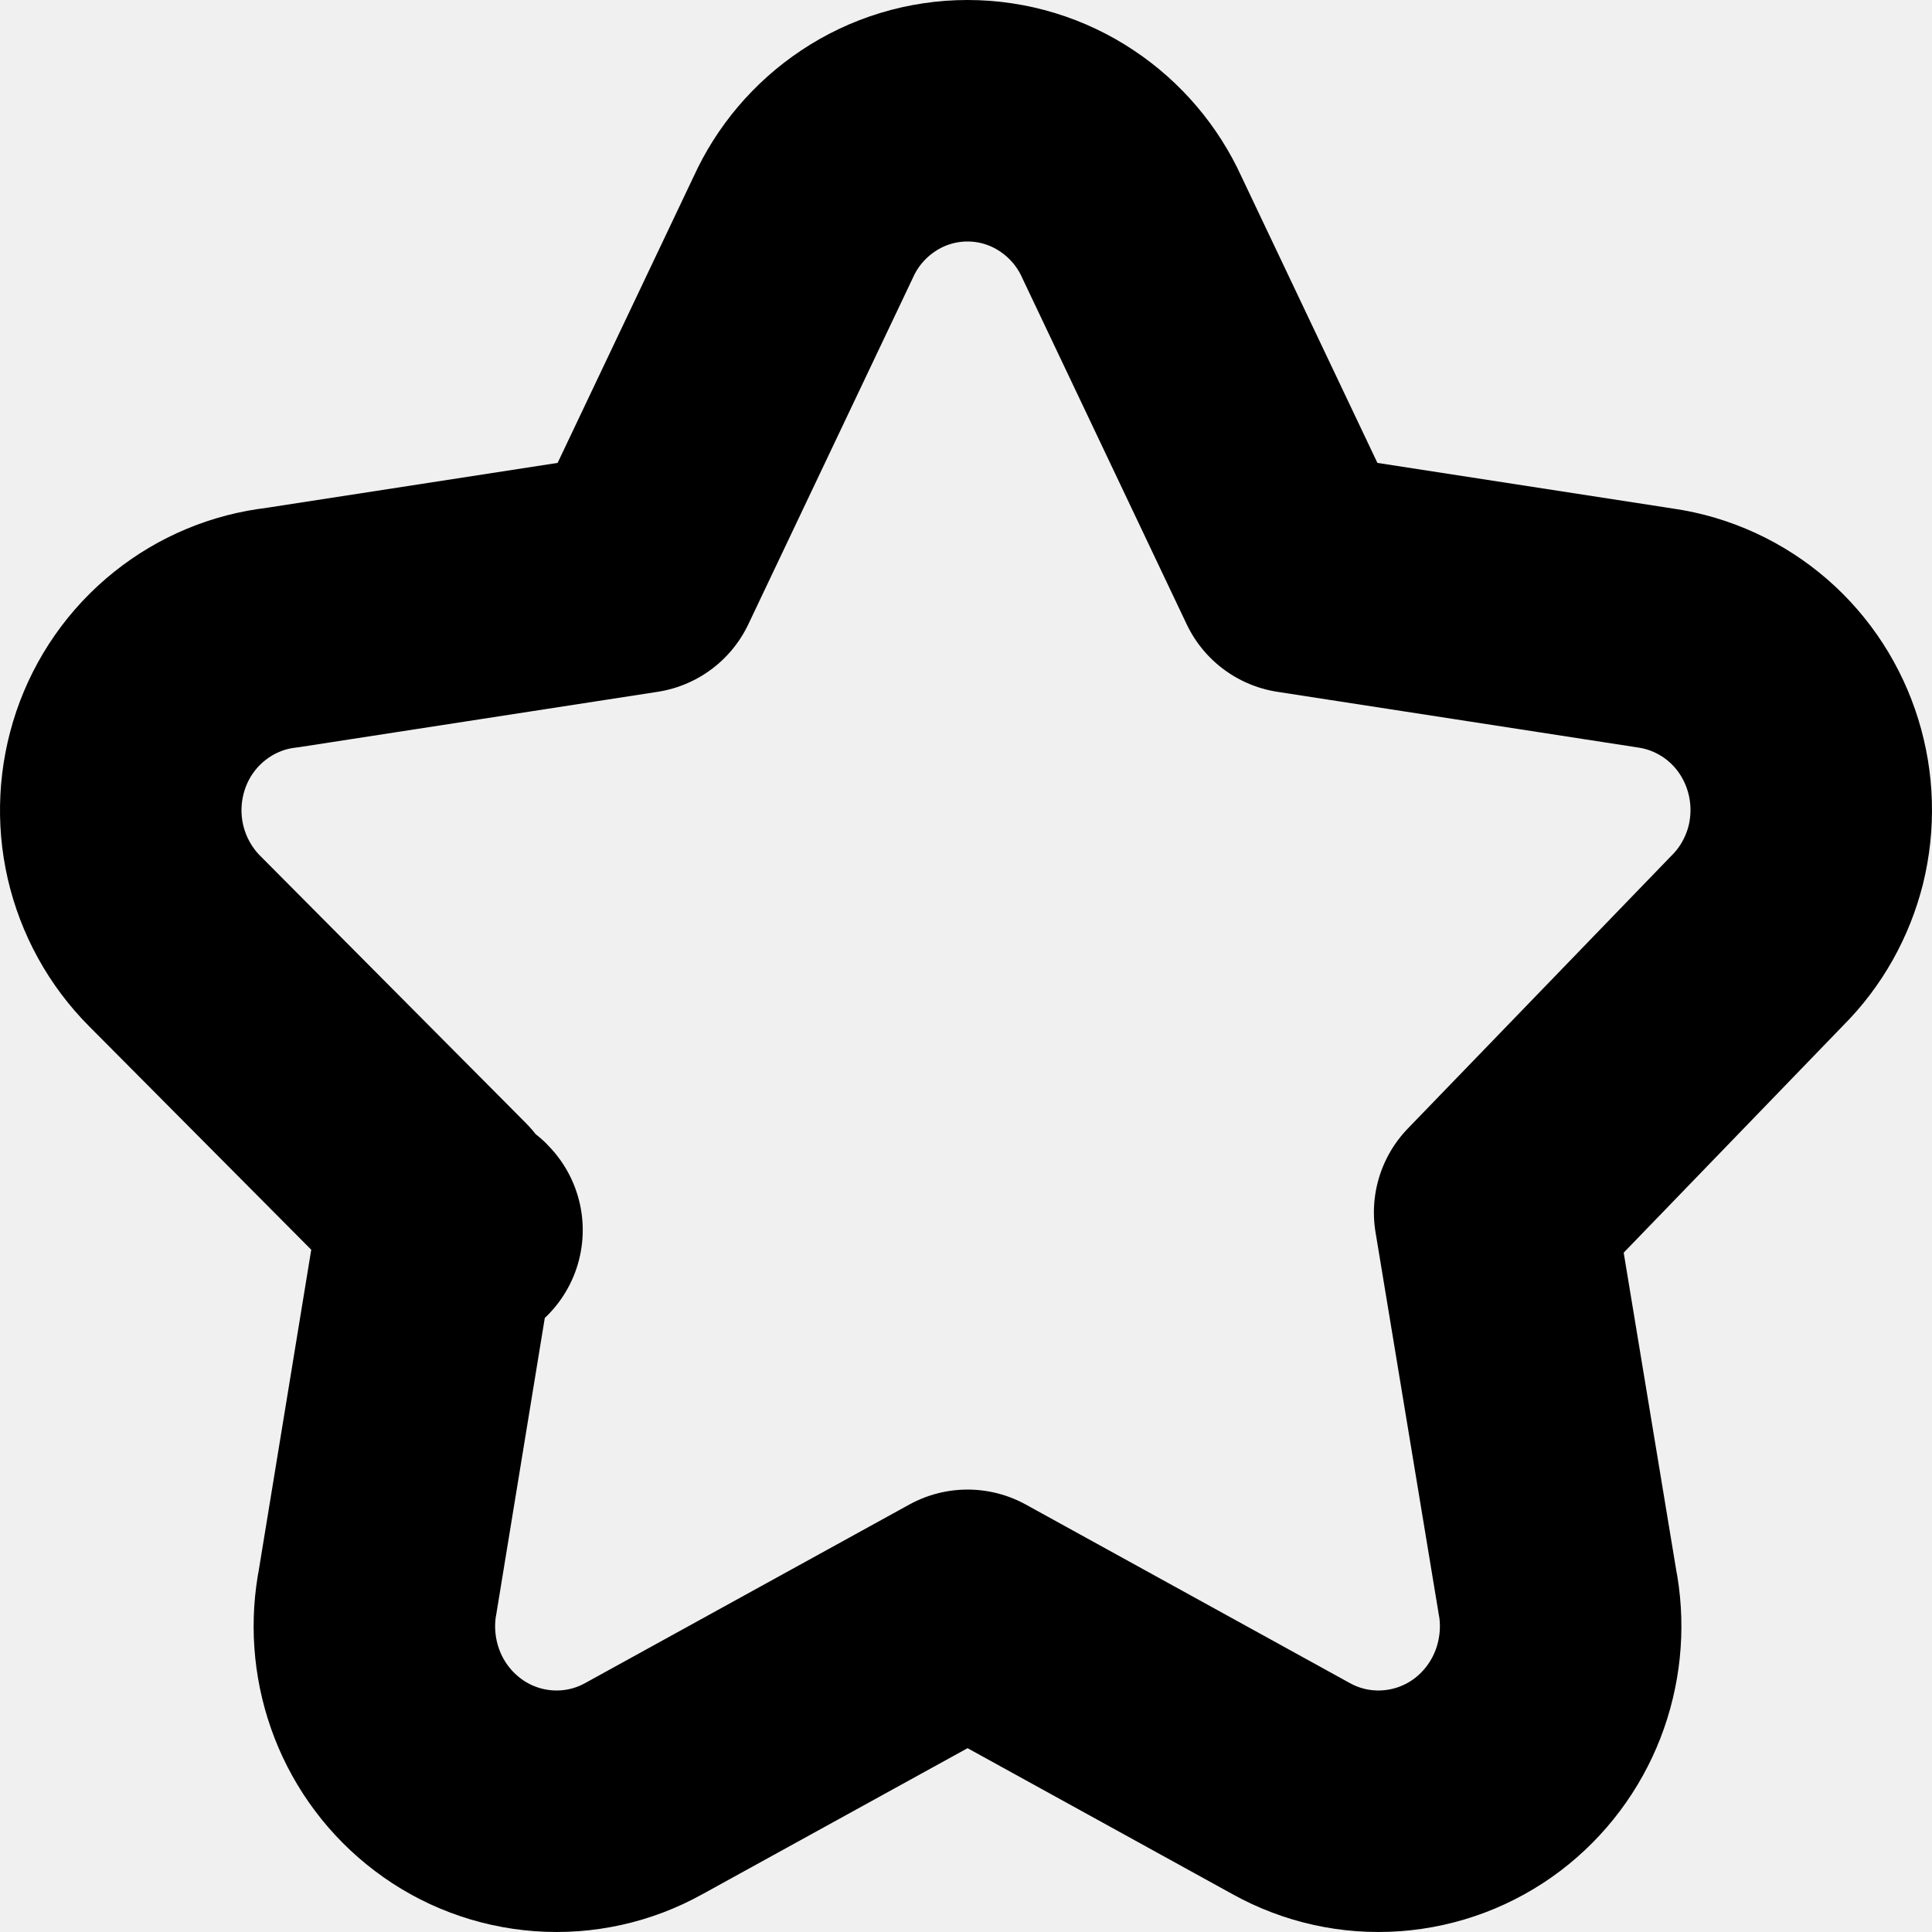
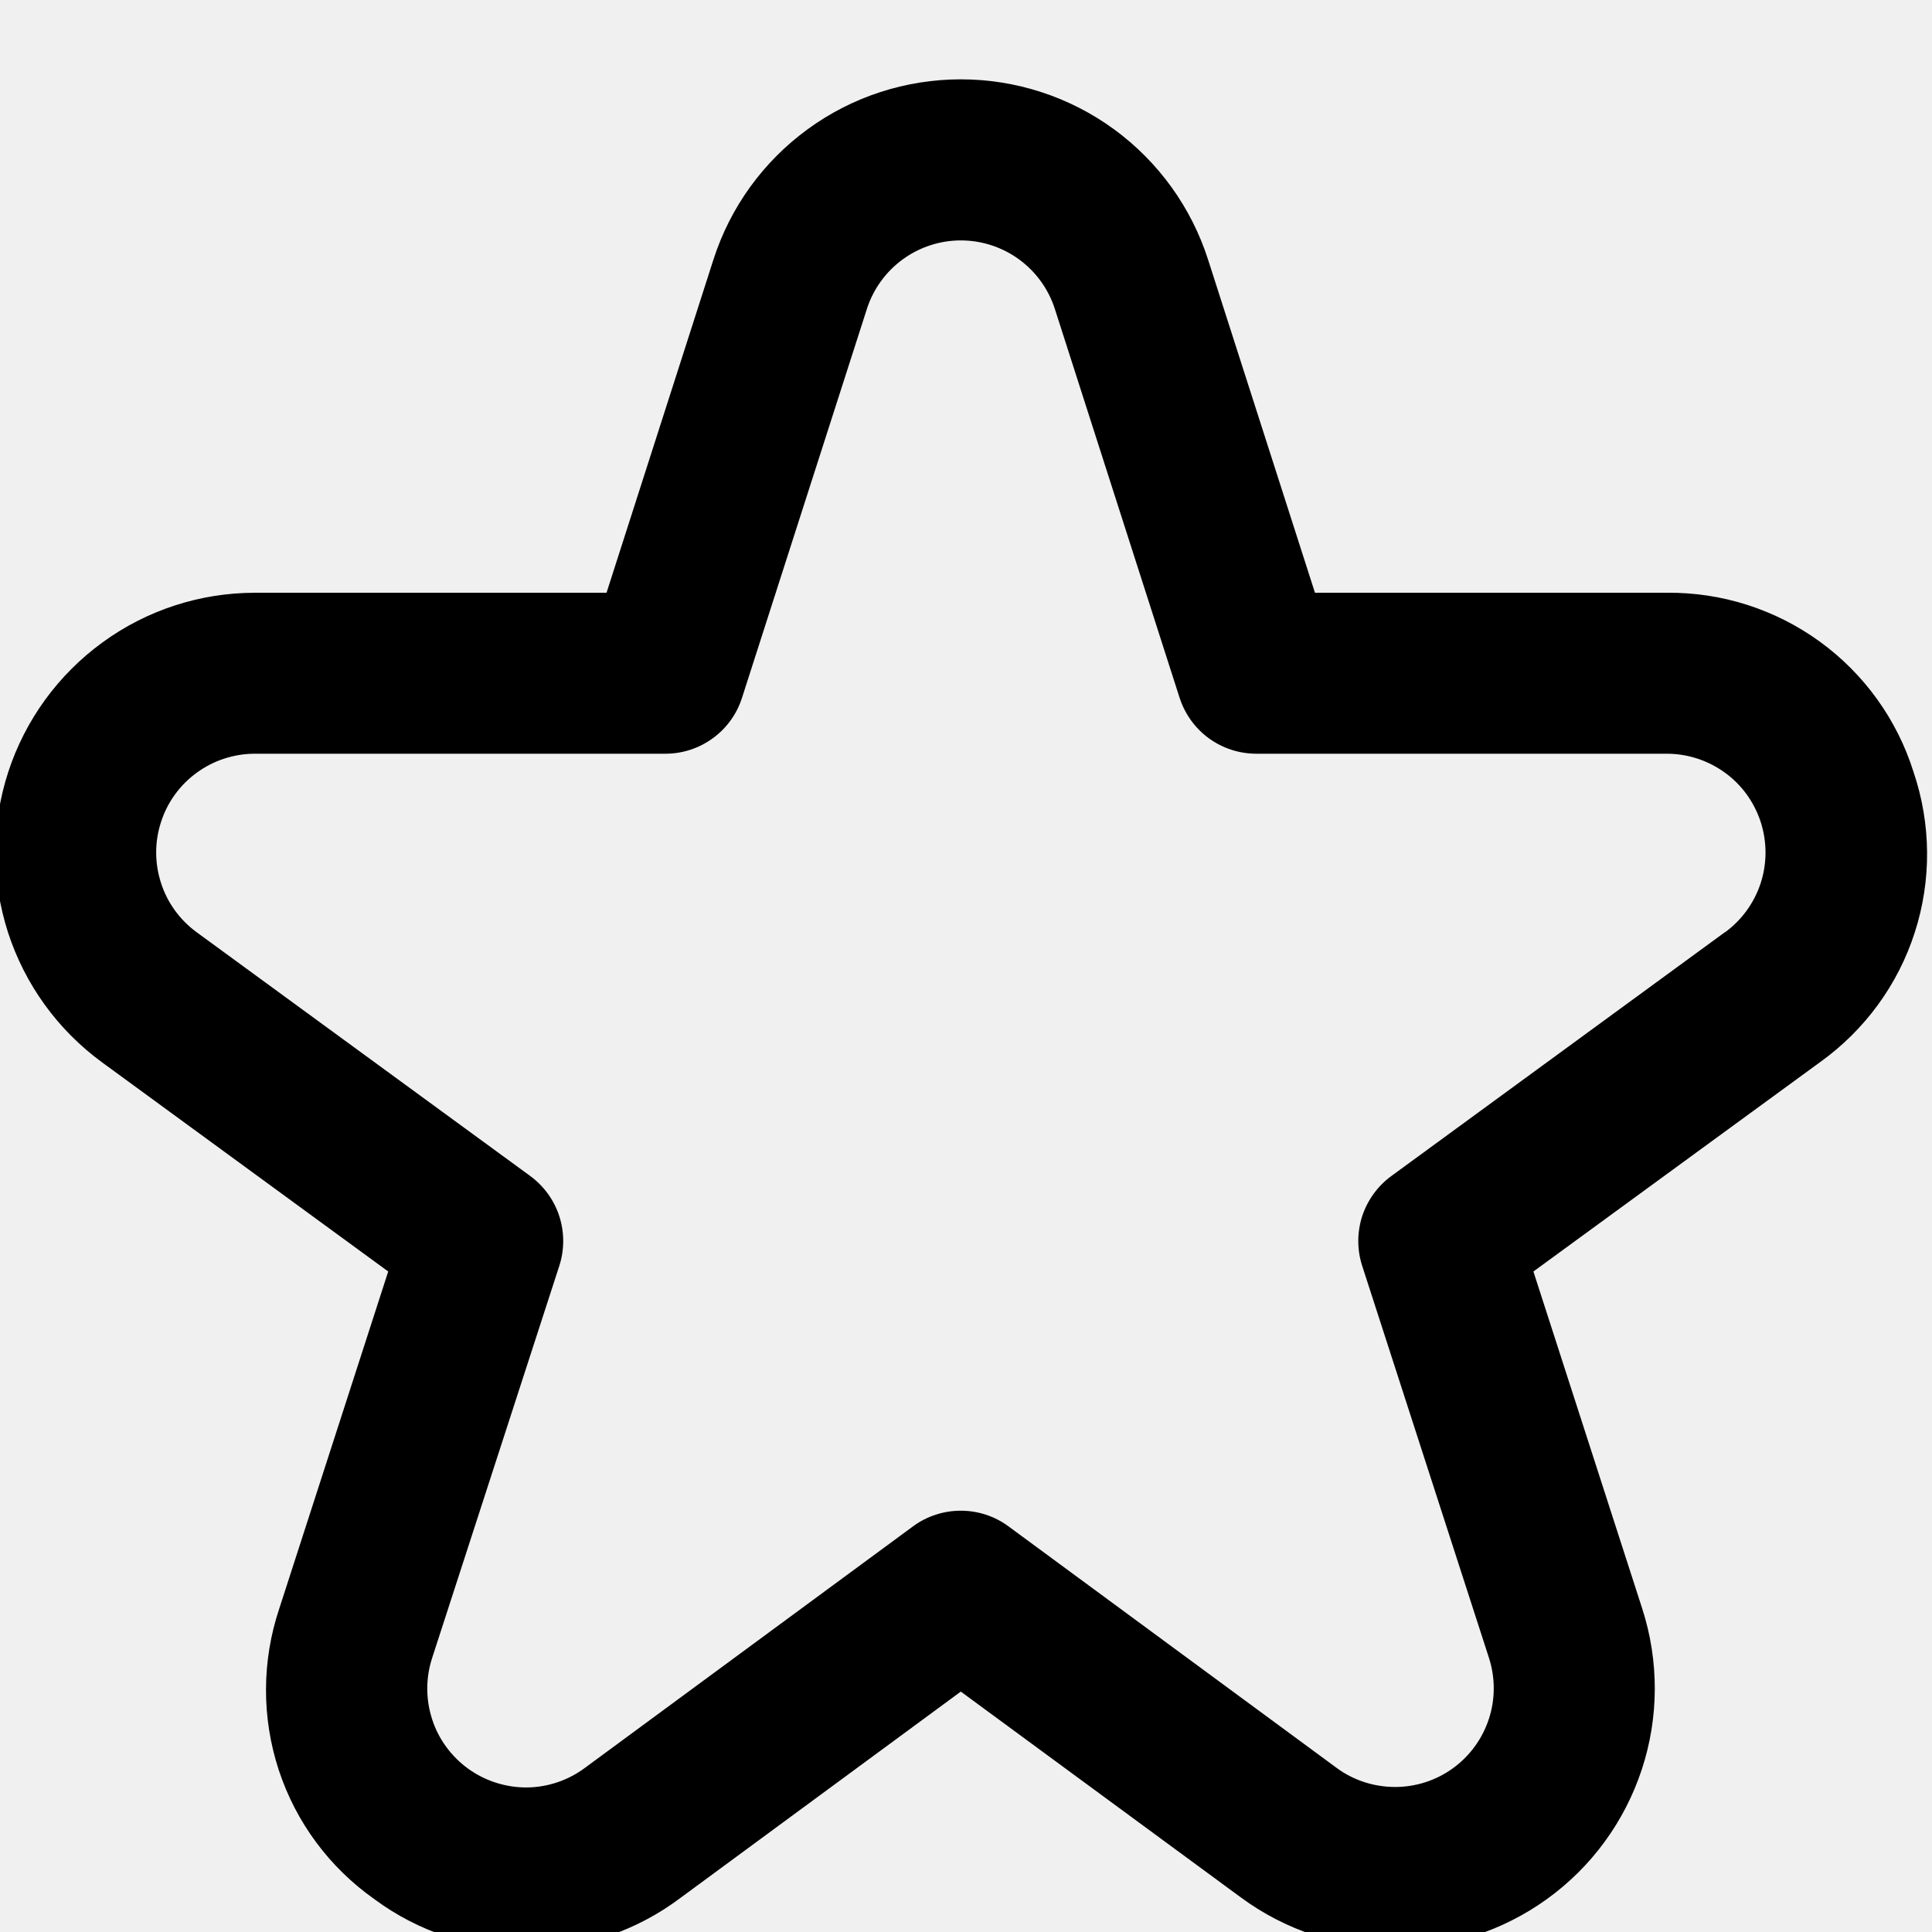
<svg xmlns="http://www.w3.org/2000/svg" width="16" height="16" viewBox="0 0 16 16" fill="none">
-   <g clip-path="url(#clip0_1118_3368)">
-     <path d="M13.71 5.201L10.731 4.741L9.373 1.881C9.258 1.628 9.073 1.408 8.836 1.25C8.594 1.088 8.308 1 8.013 1C7.717 1 7.431 1.088 7.189 1.25C6.952 1.408 6.767 1.628 6.652 1.882L5.294 4.741L2.334 5.198C2.053 5.23 1.79 5.341 1.572 5.515C1.342 5.698 1.174 5.942 1.082 6.213C0.99 6.485 0.975 6.777 1.039 7.055C1.103 7.332 1.243 7.59 1.448 7.795L3.647 10.007L3.122 13.214C3.121 13.214 3.121 13.215 3.121 13.216C3.076 13.489 3.105 13.772 3.206 14.032C3.307 14.292 3.479 14.524 3.708 14.697C3.936 14.87 4.211 14.975 4.502 14.996C4.792 15.017 5.079 14.953 5.331 14.813C5.332 14.813 5.332 14.813 5.333 14.812L8.013 13.336L10.692 14.812C10.693 14.813 10.693 14.813 10.694 14.813C10.946 14.953 11.233 15.017 11.523 14.996C11.814 14.975 12.089 14.87 12.318 14.697C12.546 14.524 12.718 14.292 12.819 14.032C12.92 13.771 12.949 13.489 12.904 13.215C12.904 13.215 12.904 13.215 12.904 13.215C12.904 13.214 12.903 13.214 12.903 13.214L12.378 10.041L14.553 7.79C14.751 7.593 14.888 7.345 14.955 7.079C15.022 6.806 15.014 6.52 14.931 6.252C14.848 5.983 14.692 5.739 14.475 5.551C14.26 5.365 13.995 5.242 13.71 5.201ZM3.826 10.187C3.825 10.185 3.823 10.183 3.821 10.181L3.826 10.187Z" stroke="#000001" stroke-width="2" stroke-linecap="round" stroke-linejoin="round" />
+   <g id="icon/16px/favorite_star" clip-path="url(#clip0_2811_1546)">
+     <path id="Vector" d="M15.847 6.393C15.711 5.959 15.438 5.58 15.07 5.313C14.702 5.046 14.258 4.904 13.803 4.909H10.89L10.005 2.151C9.866 1.717 9.593 1.339 9.225 1.07C8.856 0.801 8.412 0.657 7.957 0.657C7.501 0.657 7.057 0.801 6.689 1.07C6.32 1.339 6.047 1.717 5.908 2.151L5.023 4.909H2.111C1.657 4.909 1.215 5.053 0.849 5.32C0.482 5.587 0.209 5.962 0.068 6.394C-0.072 6.825 -0.073 7.289 0.066 7.721C0.206 8.153 0.478 8.529 0.844 8.797L3.215 10.53L2.313 13.321C2.168 13.754 2.166 14.223 2.308 14.657C2.45 15.091 2.729 15.467 3.103 15.73C3.47 16.001 3.915 16.146 4.371 16.144C4.828 16.142 5.271 15.992 5.636 15.717L7.957 14.009L10.278 15.715C10.645 15.985 11.087 16.131 11.542 16.134C11.997 16.136 12.441 15.994 12.81 15.728C13.18 15.462 13.455 15.085 13.597 14.653C13.739 14.221 13.74 13.755 13.6 13.321L12.699 10.53L15.072 8.797C15.442 8.532 15.718 8.156 15.857 7.723C15.997 7.29 15.993 6.824 15.847 6.393ZM14.285 7.72L11.523 9.739C11.409 9.822 11.325 9.939 11.281 10.072C11.238 10.206 11.238 10.35 11.281 10.483L12.331 13.73C12.384 13.895 12.384 14.072 12.33 14.236C12.276 14.401 12.171 14.544 12.031 14.645C11.891 14.746 11.722 14.8 11.549 14.799C11.376 14.798 11.207 14.743 11.068 14.64L8.351 12.64C8.237 12.556 8.099 12.511 7.957 12.511C7.815 12.511 7.676 12.556 7.562 12.64L4.845 14.64C4.706 14.744 4.537 14.801 4.364 14.803C4.19 14.804 4.02 14.75 3.879 14.649C3.738 14.547 3.632 14.404 3.579 14.239C3.525 14.073 3.525 13.895 3.579 13.73L4.632 10.483C4.675 10.35 4.675 10.206 4.632 10.072C4.589 9.939 4.504 9.822 4.391 9.739L1.628 7.72C1.489 7.618 1.385 7.475 1.333 7.311C1.28 7.147 1.28 6.97 1.334 6.806C1.387 6.642 1.491 6.499 1.631 6.398C1.77 6.297 1.938 6.242 2.111 6.242H5.511C5.652 6.242 5.789 6.197 5.903 6.114C6.017 6.031 6.102 5.914 6.145 5.779L7.179 2.559C7.232 2.394 7.336 2.25 7.476 2.148C7.616 2.046 7.784 1.991 7.957 1.991C8.13 1.991 8.299 2.046 8.439 2.148C8.579 2.25 8.683 2.394 8.736 2.559L9.769 5.779C9.813 5.914 9.897 6.031 10.011 6.114C10.125 6.197 10.263 6.242 10.404 6.242H13.804C13.976 6.242 14.144 6.297 14.284 6.398C14.424 6.499 14.527 6.642 14.581 6.806C14.634 6.97 14.635 7.147 14.582 7.311C14.529 7.475 14.426 7.618 14.287 7.72H14.285Z" fill="black" />
  </g>
  <defs>
-     <clipPath id="clip0_1118_3368">
+     <clipPath id="clip0_2811_1546">
      <rect width="16" height="16" fill="white" />
    </clipPath>
  </defs>
</svg>
